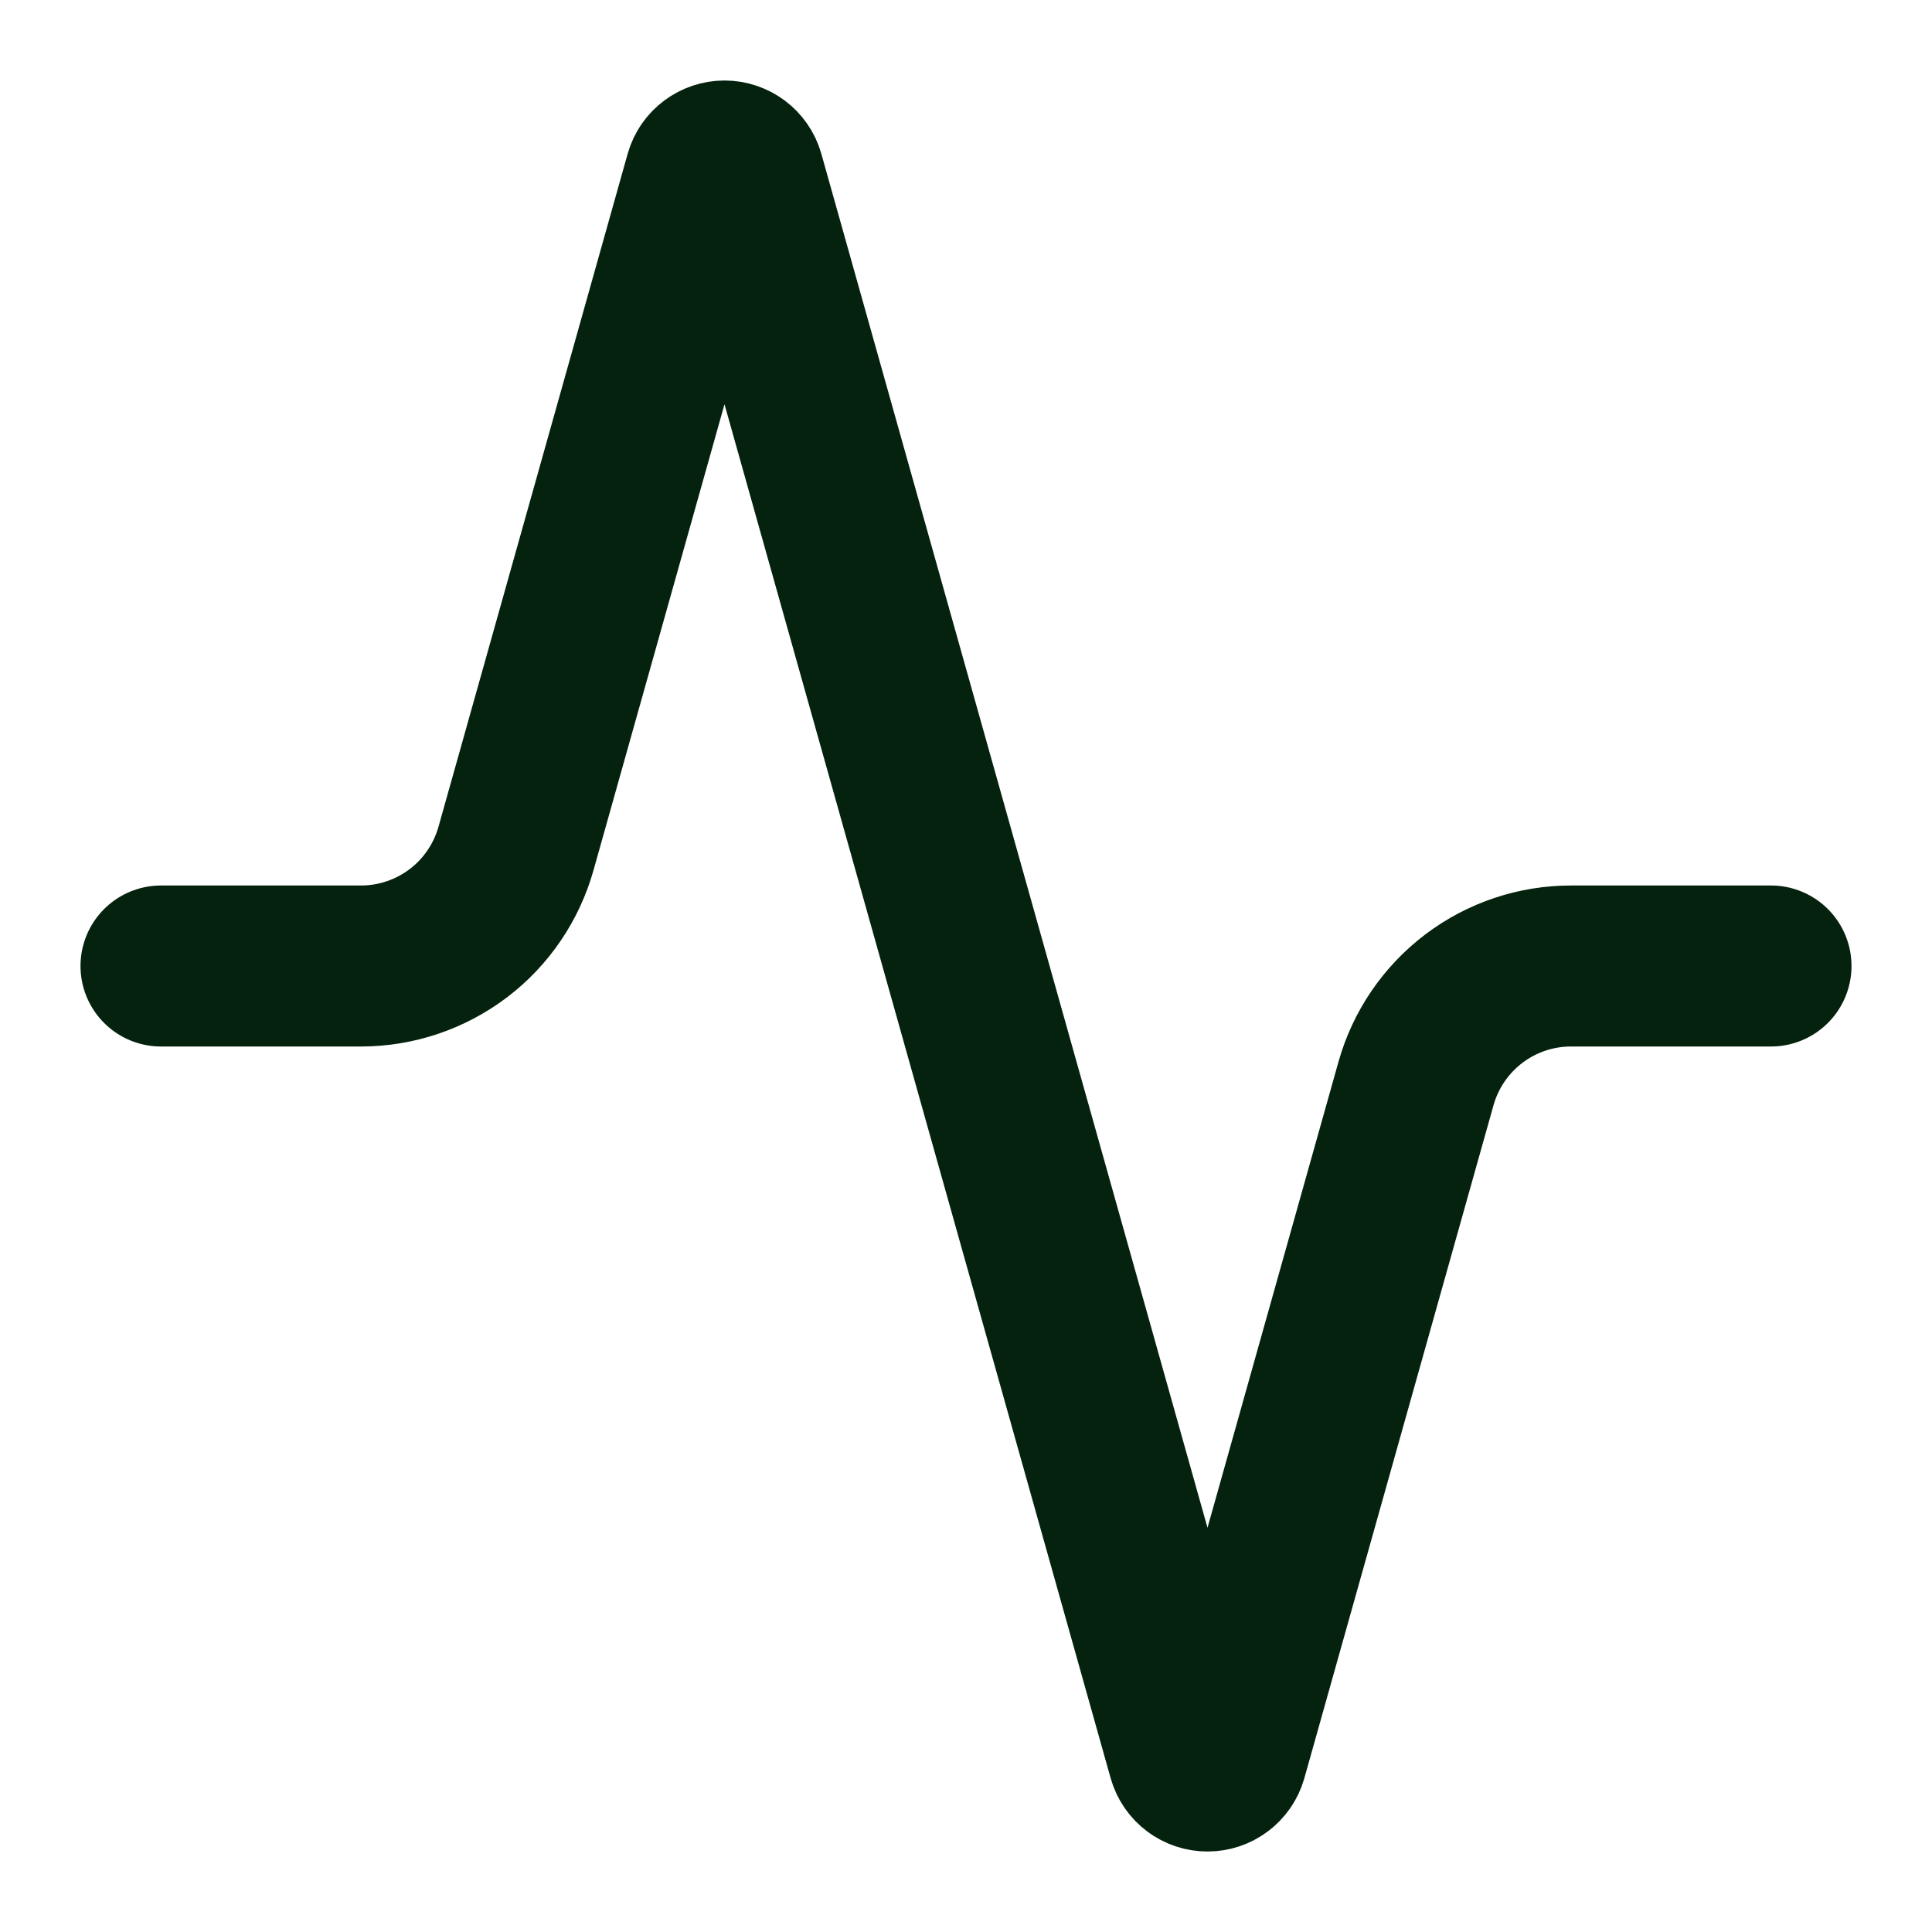
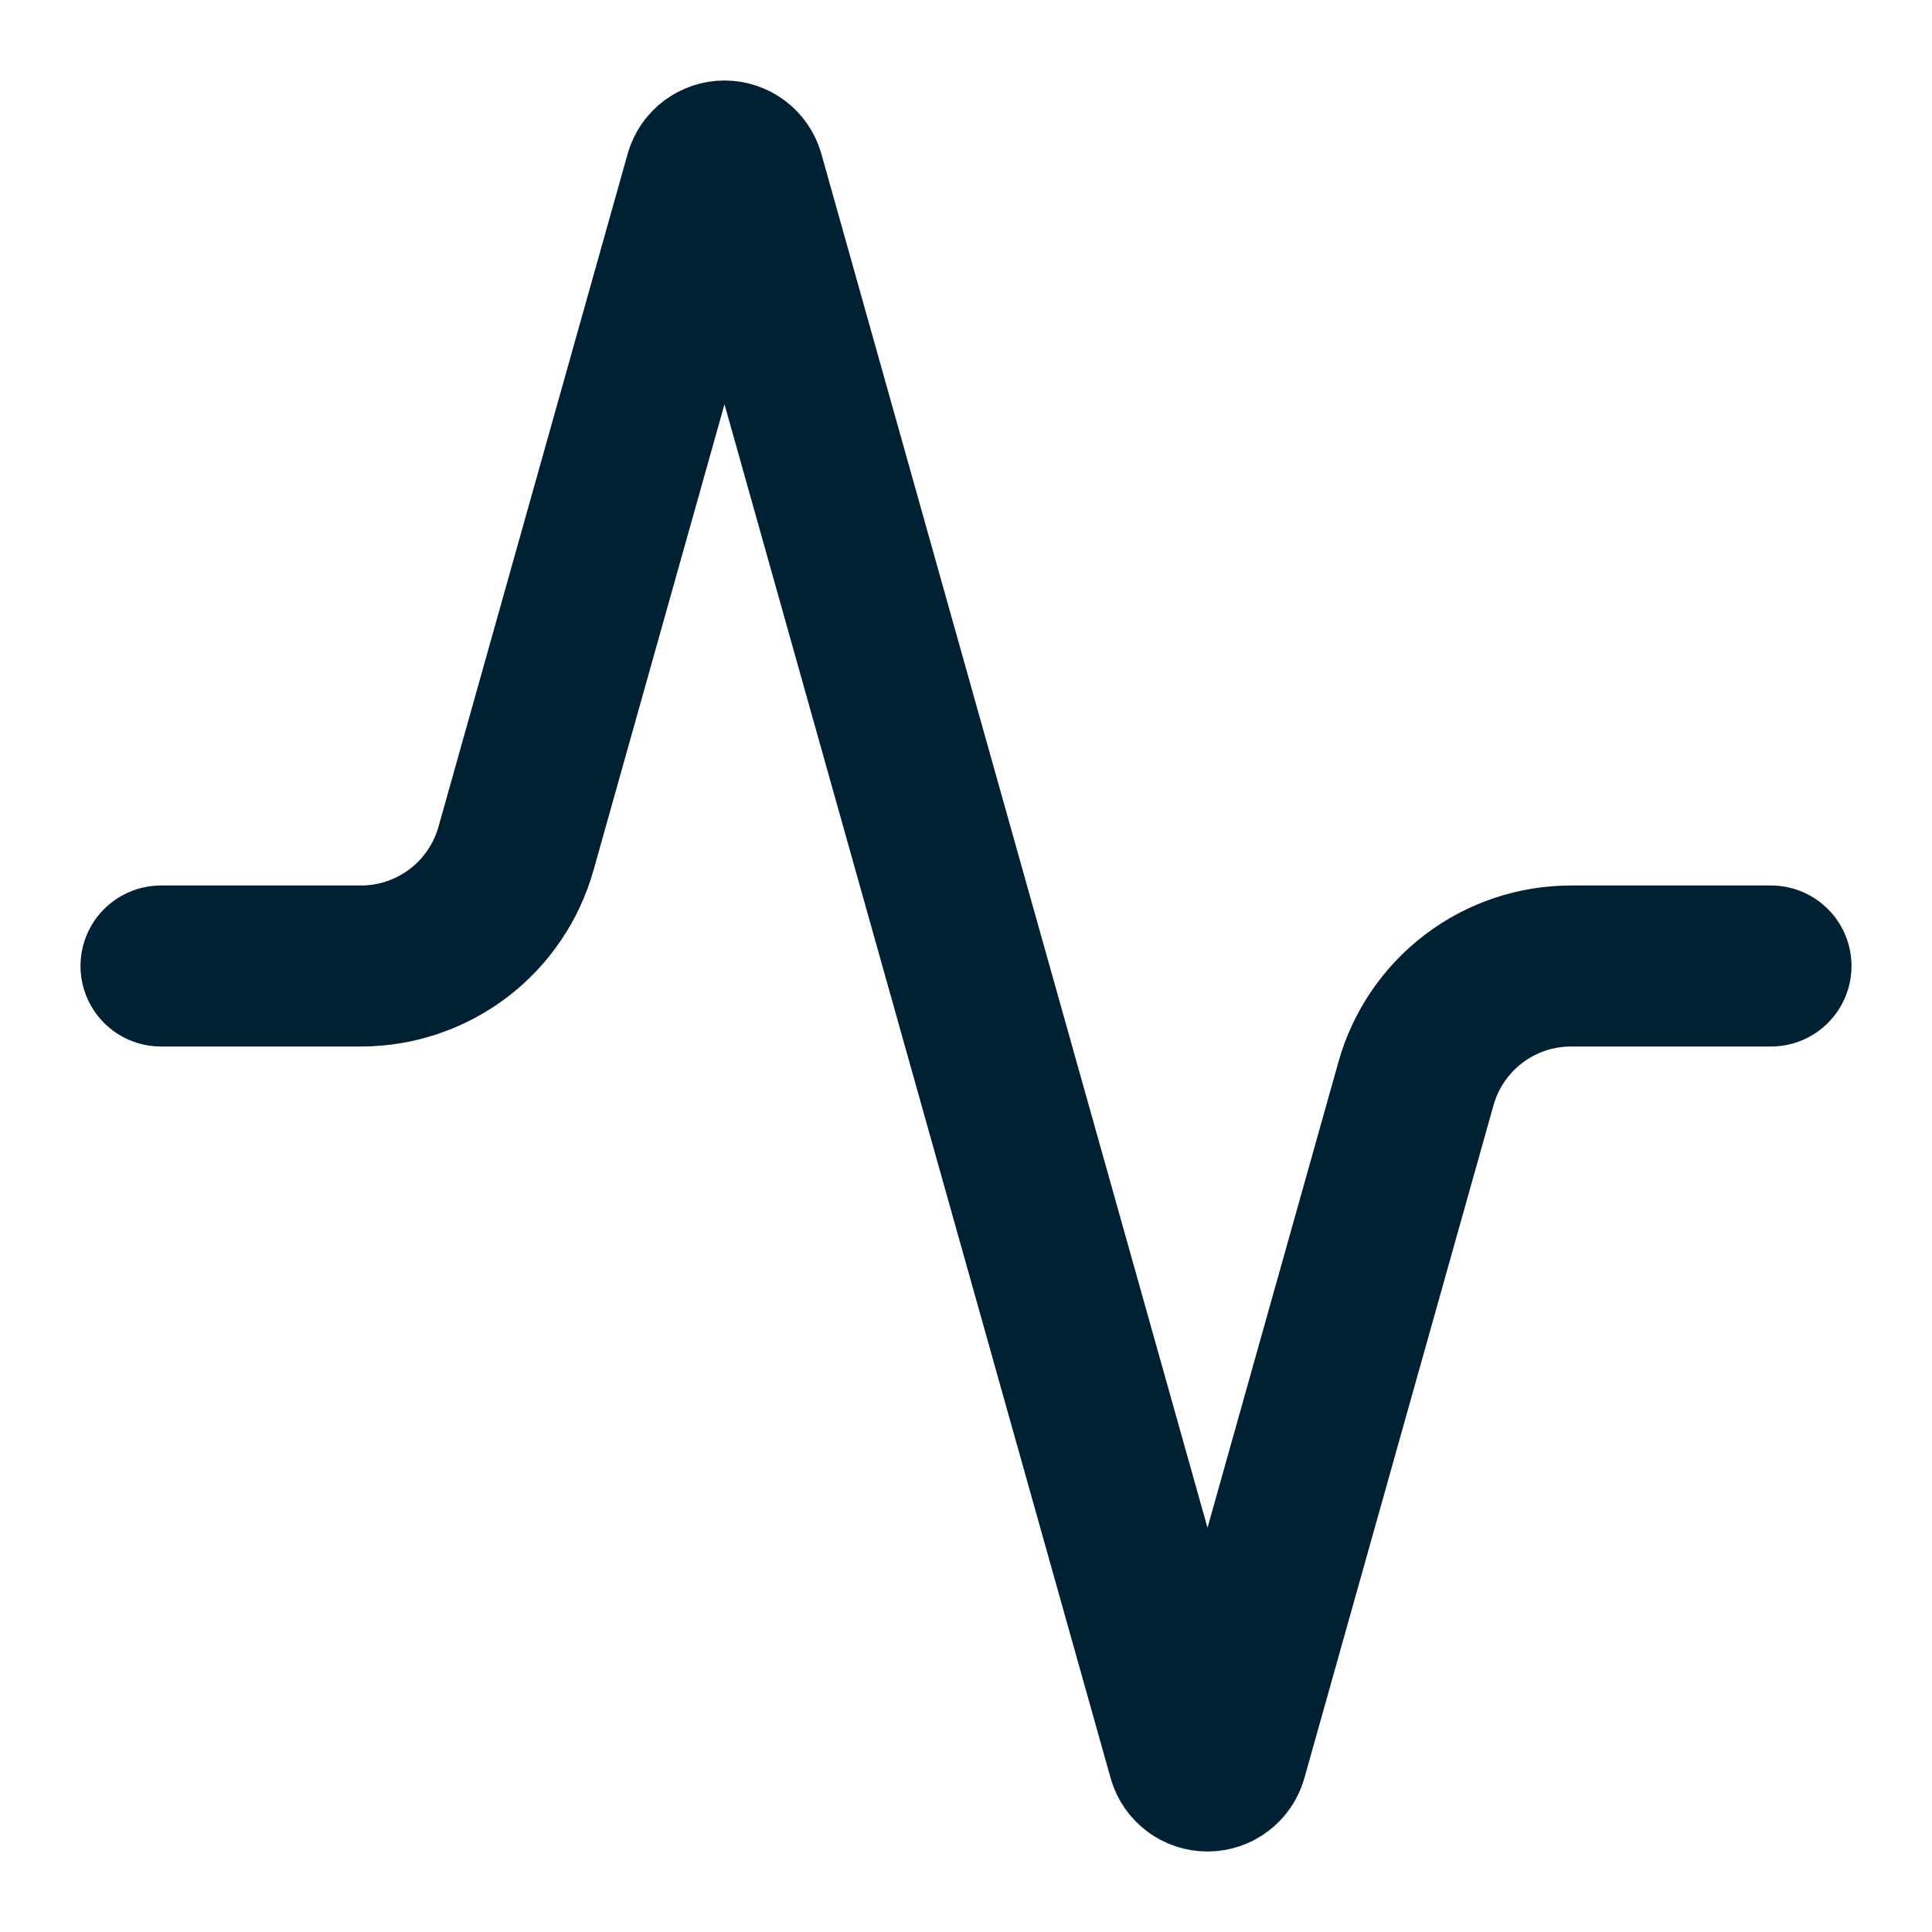
<svg xmlns="http://www.w3.org/2000/svg" width="24" height="24" viewBox="0 0 24 24" fill="none">
-   <path d="M22 12H19.52C19.083 11.999 18.658 12.141 18.309 12.405C17.961 12.669 17.708 13.039 17.59 13.46L15.24 21.82C15.225 21.872 15.193 21.918 15.15 21.95C15.107 21.983 15.054 22 15 22C14.946 22 14.893 21.983 14.85 21.95C14.807 21.918 14.775 21.872 14.76 21.82L9.24 2.18C9.225 2.128 9.193 2.082 9.15 2.05C9.107 2.018 9.054 2 9 2C8.946 2 8.893 2.018 8.85 2.05C8.807 2.082 8.775 2.128 8.76 2.18L6.41 10.54C6.292 10.959 6.041 11.329 5.695 11.592C5.348 11.855 4.925 11.999 4.49 12H2" stroke="#04220D" stroke-width="2" stroke-linecap="round" stroke-linejoin="round" />
+   <path d="M22 12H19.52C19.083 11.999 18.658 12.141 18.309 12.405C17.961 12.669 17.708 13.039 17.59 13.46L15.24 21.82C15.225 21.872 15.193 21.918 15.15 21.95C15.107 21.983 15.054 22 15 22C14.946 22 14.893 21.983 14.85 21.95C14.807 21.918 14.775 21.872 14.76 21.82L9.24 2.18C9.225 2.128 9.193 2.082 9.15 2.05C9.107 2.018 9.054 2 9 2C8.946 2 8.893 2.018 8.85 2.05C8.807 2.082 8.775 2.128 8.76 2.18L6.41 10.54C6.292 10.959 6.041 11.329 5.695 11.592C5.348 11.855 4.925 11.999 4.49 12H2" stroke="#002133" stroke-width="2" stroke-linecap="round" stroke-linejoin="round" />
</svg>
